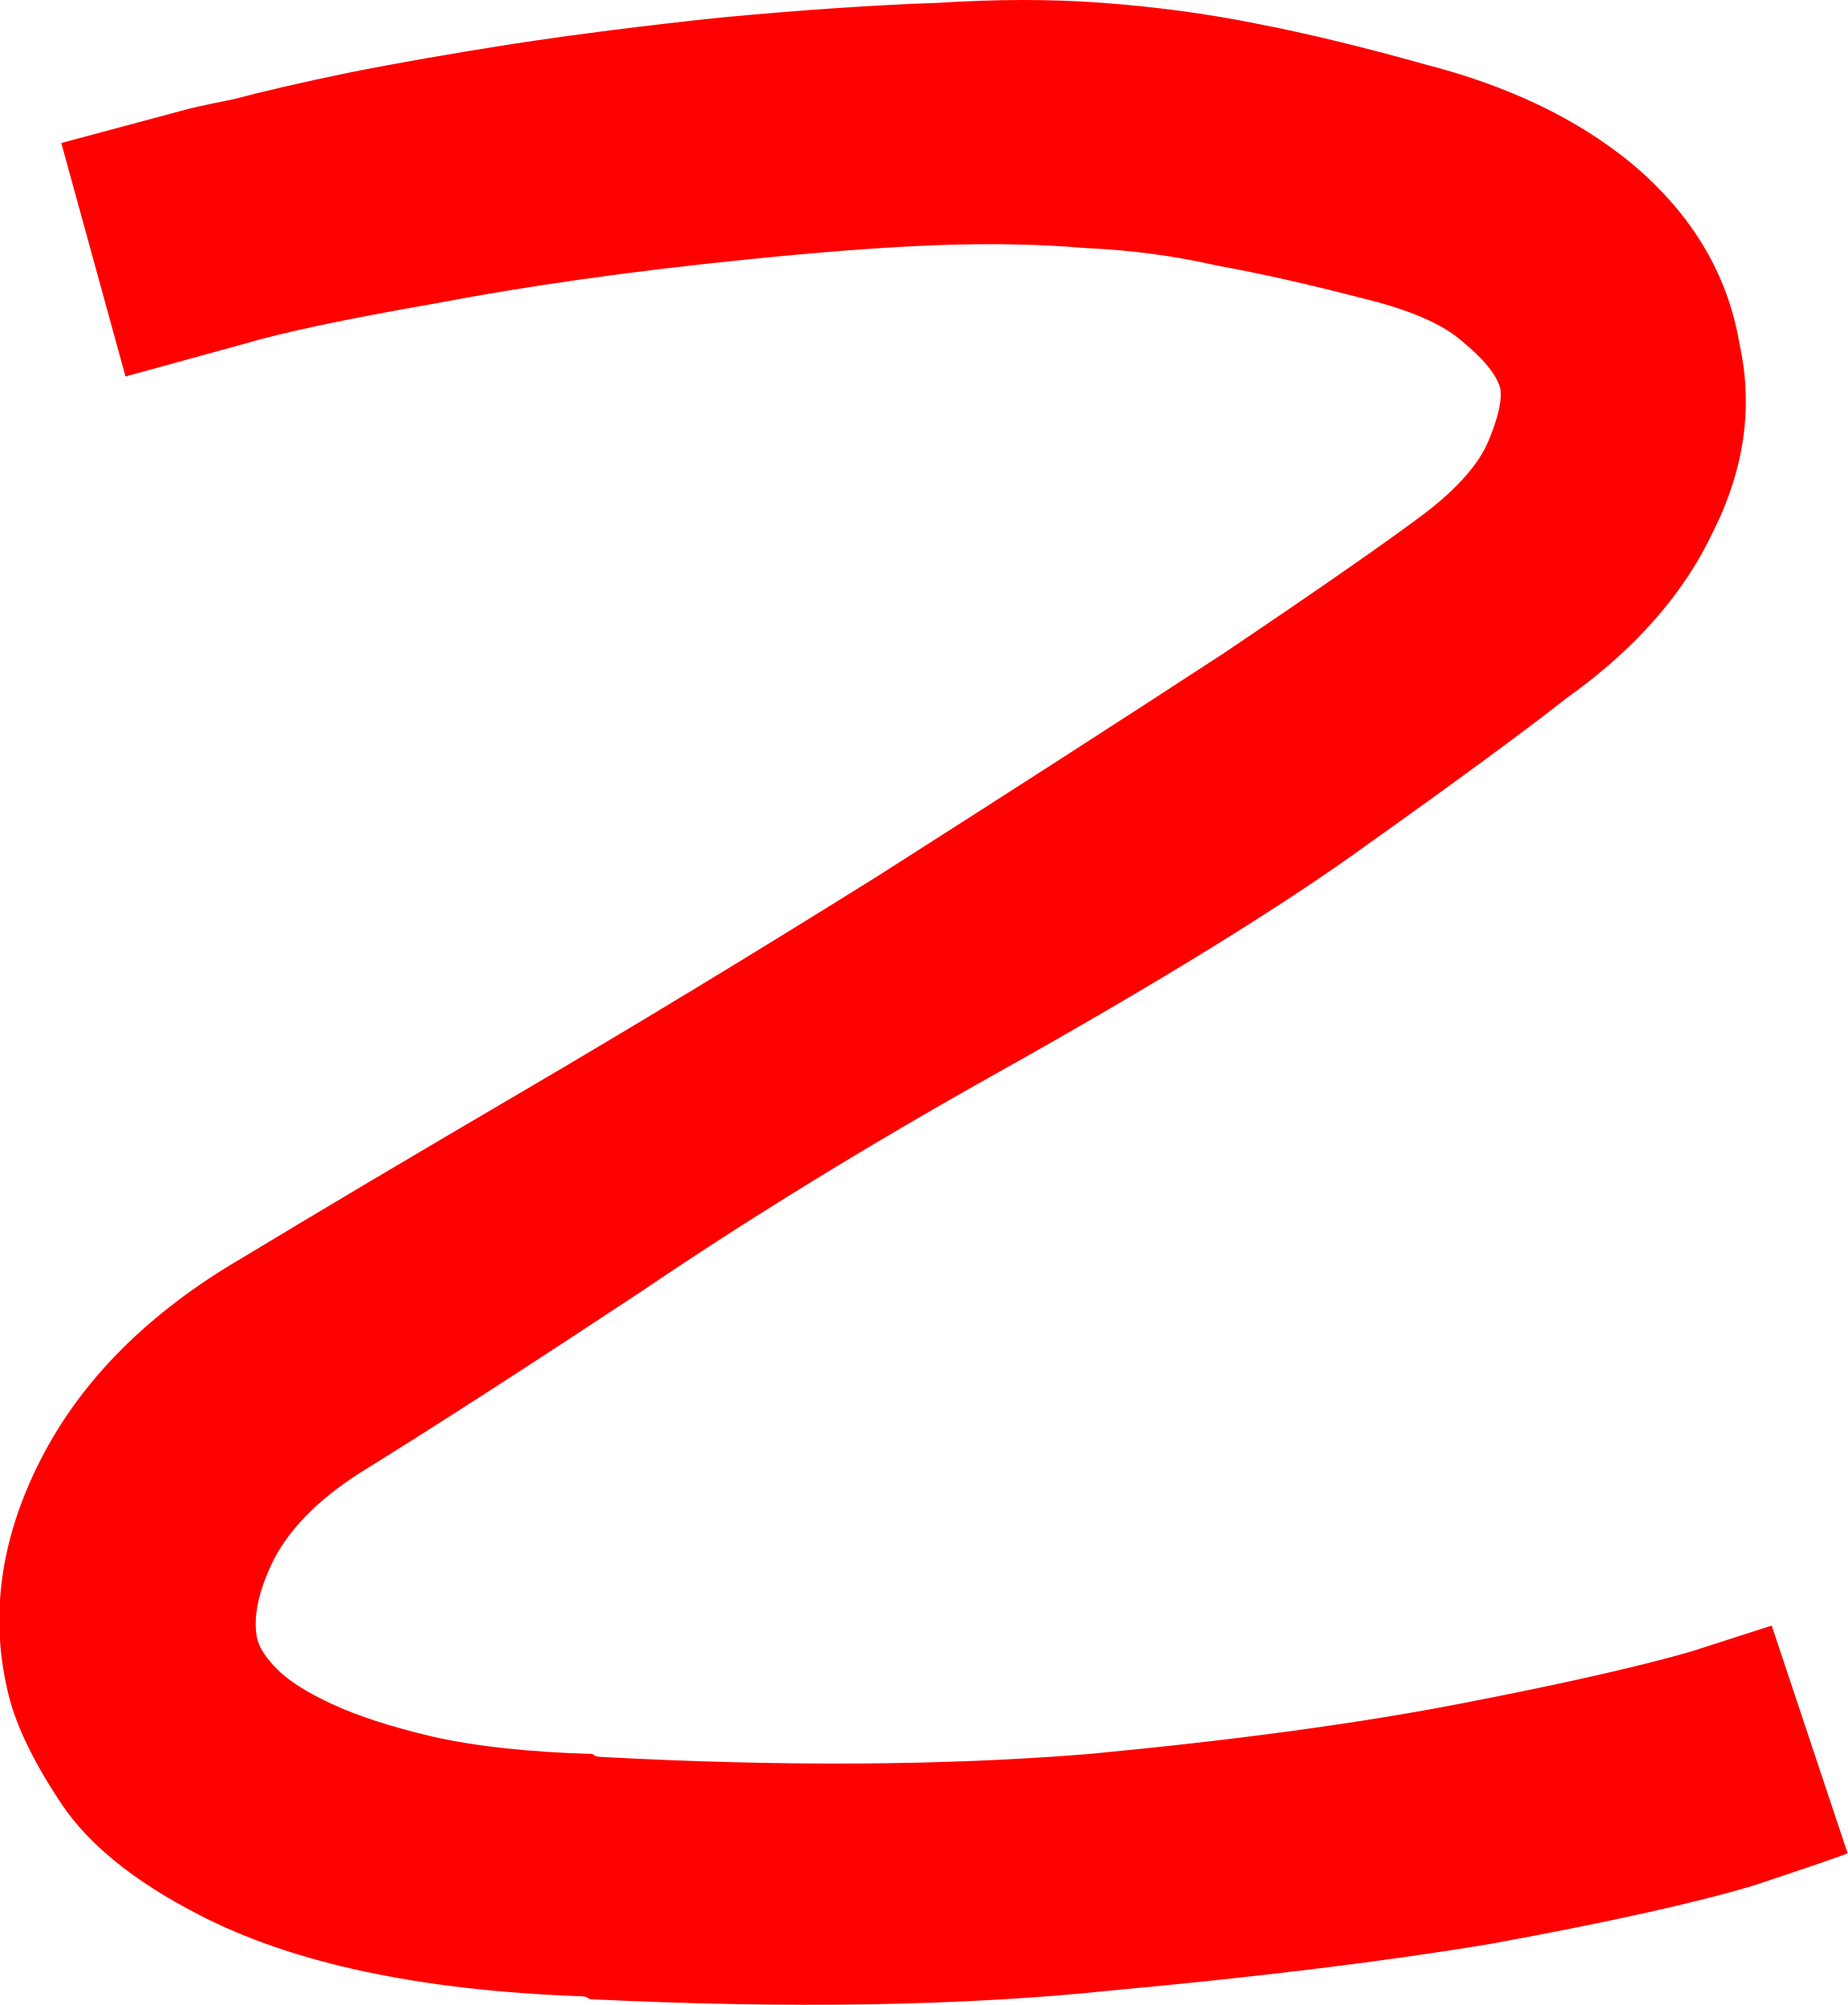
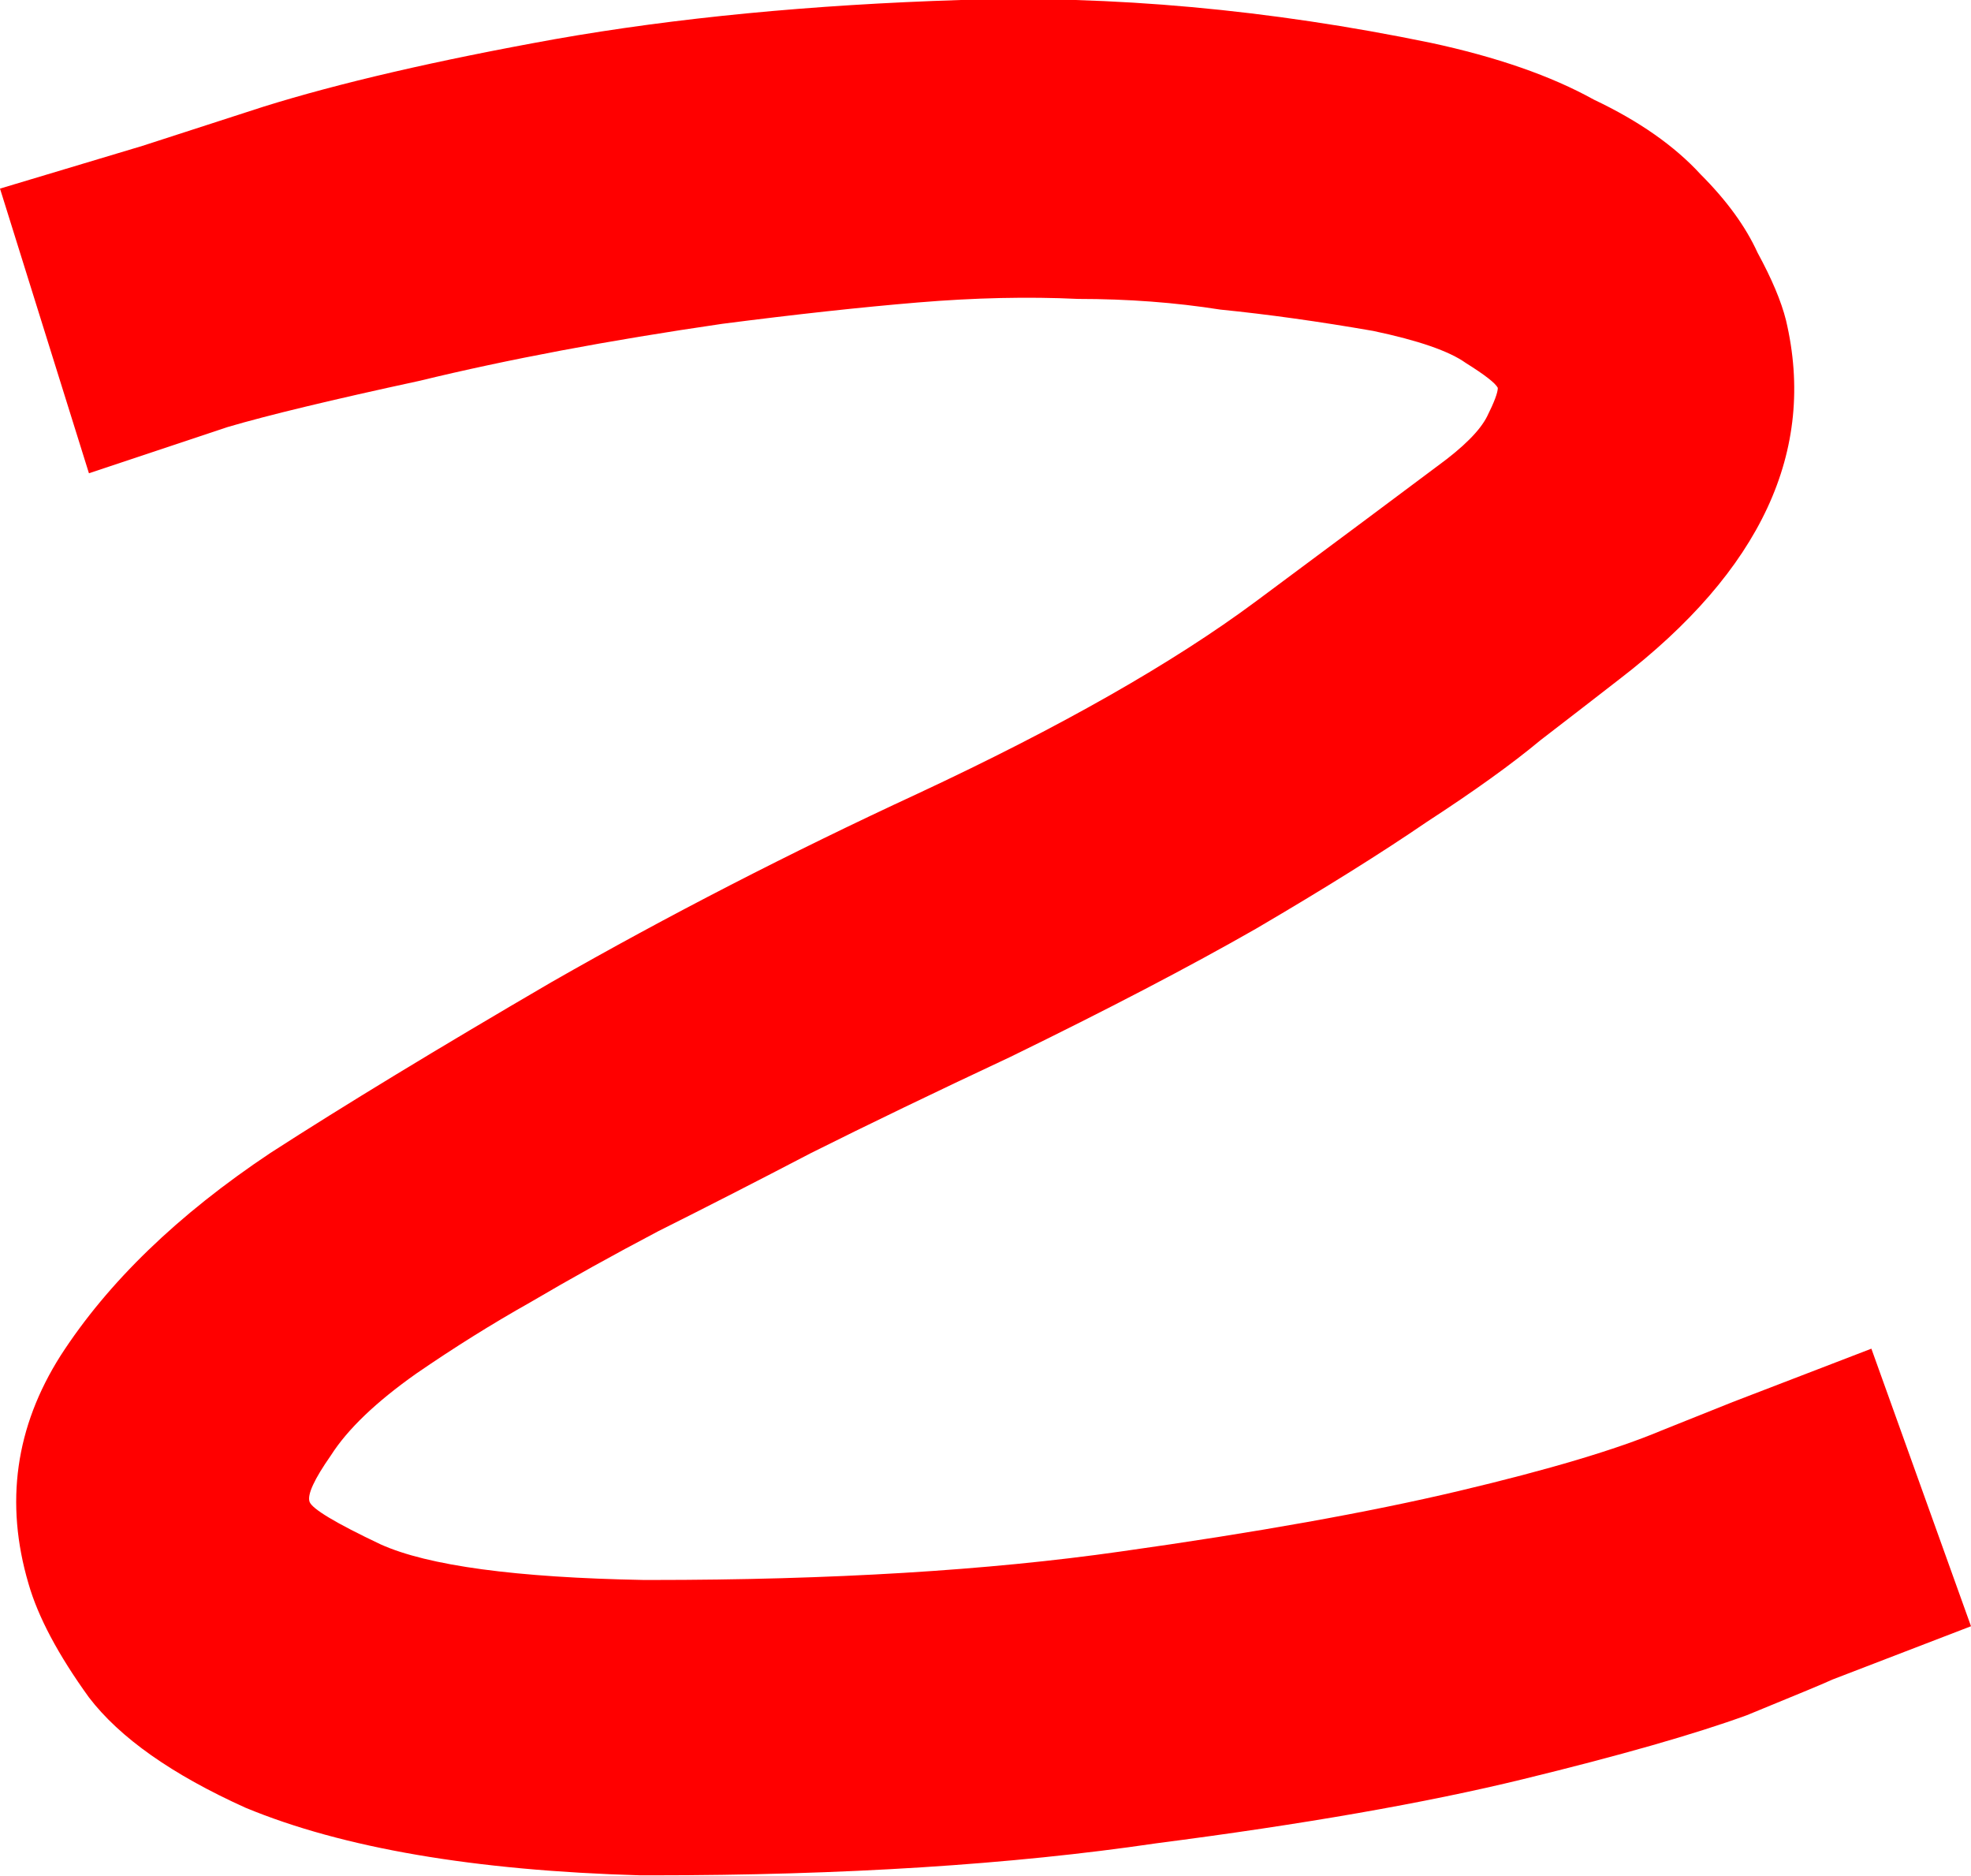
- <svg xmlns="http://www.w3.org/2000/svg" viewBox="44 -669 633 687">
-   <path d="            M 246 16            Q 245 15, 243 15            Q 160 12, 112 -13            Q 79 -30, 65 -51            Q 51 -72, 47 -88            Q 37 -128, 58 -169            Q 79 -210, 127 -238            Q 165 -261, 223 -295            Q 281 -329, 345 -369            Q 414 -413, 463 -445            Q 512 -478, 532 -493            Q 549 -506, 554 -518            Q 559 -530, 558 -536            Q 556 -543, 545 -552            Q 535 -561, 510 -567            Q 483 -574, 461 -578            Q 439 -583, 416 -584            Q 393 -586, 365 -585            Q 338 -584, 299 -580            Q 240 -574, 193 -565            Q 147 -557, 127 -551            L 87 -540            L 65 -620            L 106 -631            Q 109 -632, 124 -635            Q 139 -639, 163 -644            Q 188 -649, 220 -654            Q 253 -659, 291 -663            Q 334 -667, 365 -668            Q 396 -670, 422 -668            Q 449 -666, 474 -661            Q 500 -656, 532 -647            Q 575 -636, 603 -613            Q 634 -587, 640 -551            Q 647 -519, 631 -487            Q 616 -455, 581 -430            Q 558 -412, 513 -380            Q 469 -348, 385 -301            Q 319 -264, 263 -226            Q 207 -189, 170 -166            Q 147 -152, 138 -135            Q 130 -119, 132 -108            Q 133 -103, 139 -97            Q 145 -91, 158 -85            Q 171 -79, 192 -74            Q 214 -69, 247 -68            Q 248 -67, 250 -67            Q 343 -62, 417 -68            Q 491 -75, 543 -85            Q 595 -95, 623 -103            L 651 -112            L 677 -34            Q 675 -33, 645 -23            Q 615 -14, 555 -3            Q 501 6, 425 13            Q 349 21, 246 16           " fill="red" />
+ <svg xmlns="http://www.w3.org/2000/svg" viewBox="32 -500 554 527">
+   <path d="            M 215 27            L 212 27            Q 142 25, 101 8            Q 70 -6, 57 -23            Q 44 -41, 40 -55            Q 30 -89, 49 -119            Q 69 -150, 108 -176            Q 139 -196, 187 -224            Q 236 -252, 290 -277            Q 350 -305, 385 -331            Q 420 -357, 436 -369            Q 447 -377, 450 -383            Q 453 -389, 453 -391            Q 452 -393, 444 -398            Q 437 -403, 418 -407            Q 395 -411, 375 -413            Q 356 -416, 335 -416            Q 314 -417, 290 -415            Q 266 -413, 235 -409            Q 187 -402, 150 -393            Q 113 -385, 96 -380            L 57 -367            L 32 -447            L 72 -459            Q 75 -460, 106 -470            Q 138 -480, 188 -489            Q 239 -498, 302 -500            Q 366 -502, 434 -488            Q 462 -482, 480 -472            Q 499 -463, 510 -451            Q 521 -440, 526 -429            Q 532 -418, 534 -410            Q 547 -355, 487 -309            Q 478 -302, 465 -292            Q 453 -282, 433 -269            Q 414 -256, 385 -239            Q 357 -223, 316 -203            Q 284 -188, 260 -176            Q 237 -164, 217 -154            Q 198 -144, 181 -134            Q 165 -125, 149 -114            Q 132 -102, 125 -91            Q 118 -81, 119 -78            Q 120 -75, 139 -66            Q 159 -57, 213 -56            L 215 -56            Q 291 -56, 347 -64            Q 404 -72, 442 -81            Q 480 -90, 499 -98            L 519 -106            L 558 -121            L 586 -43            L 547 -28            Q 545 -27, 523 -18            Q 501 -10, 460 0            Q 419 10, 357 18            Q 296 27, 215 27           " fill="red" />
</svg>
